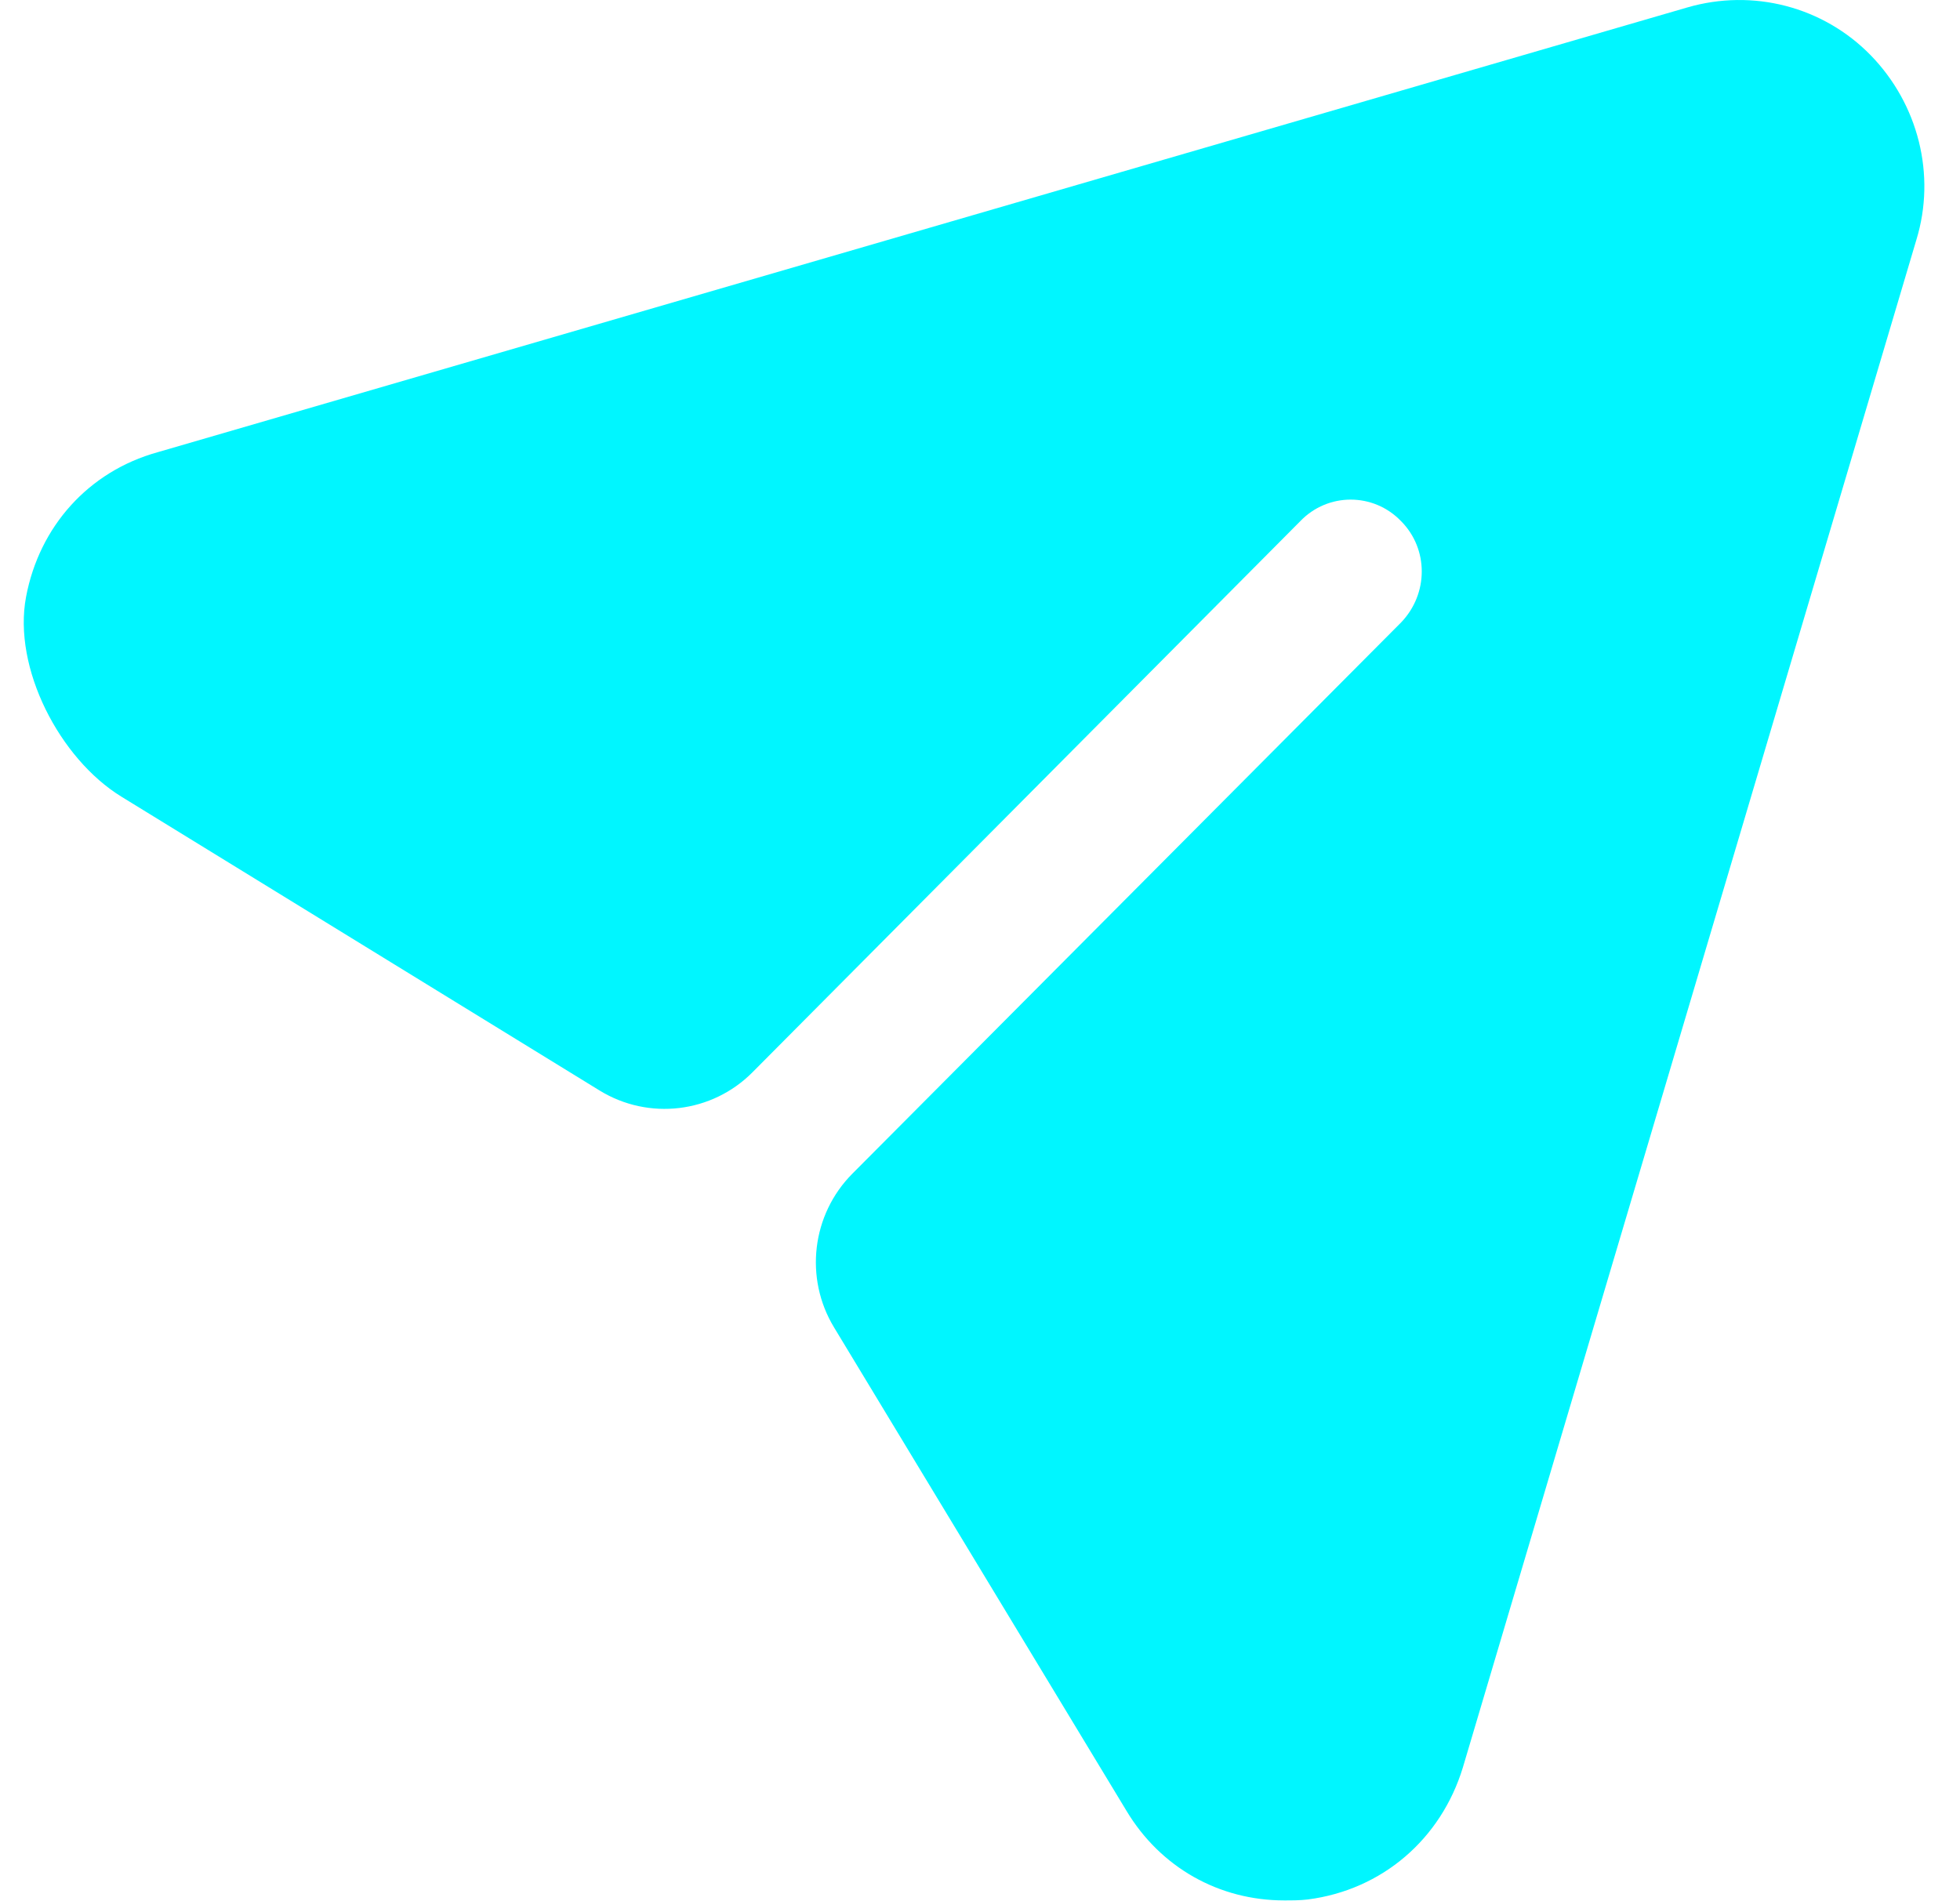
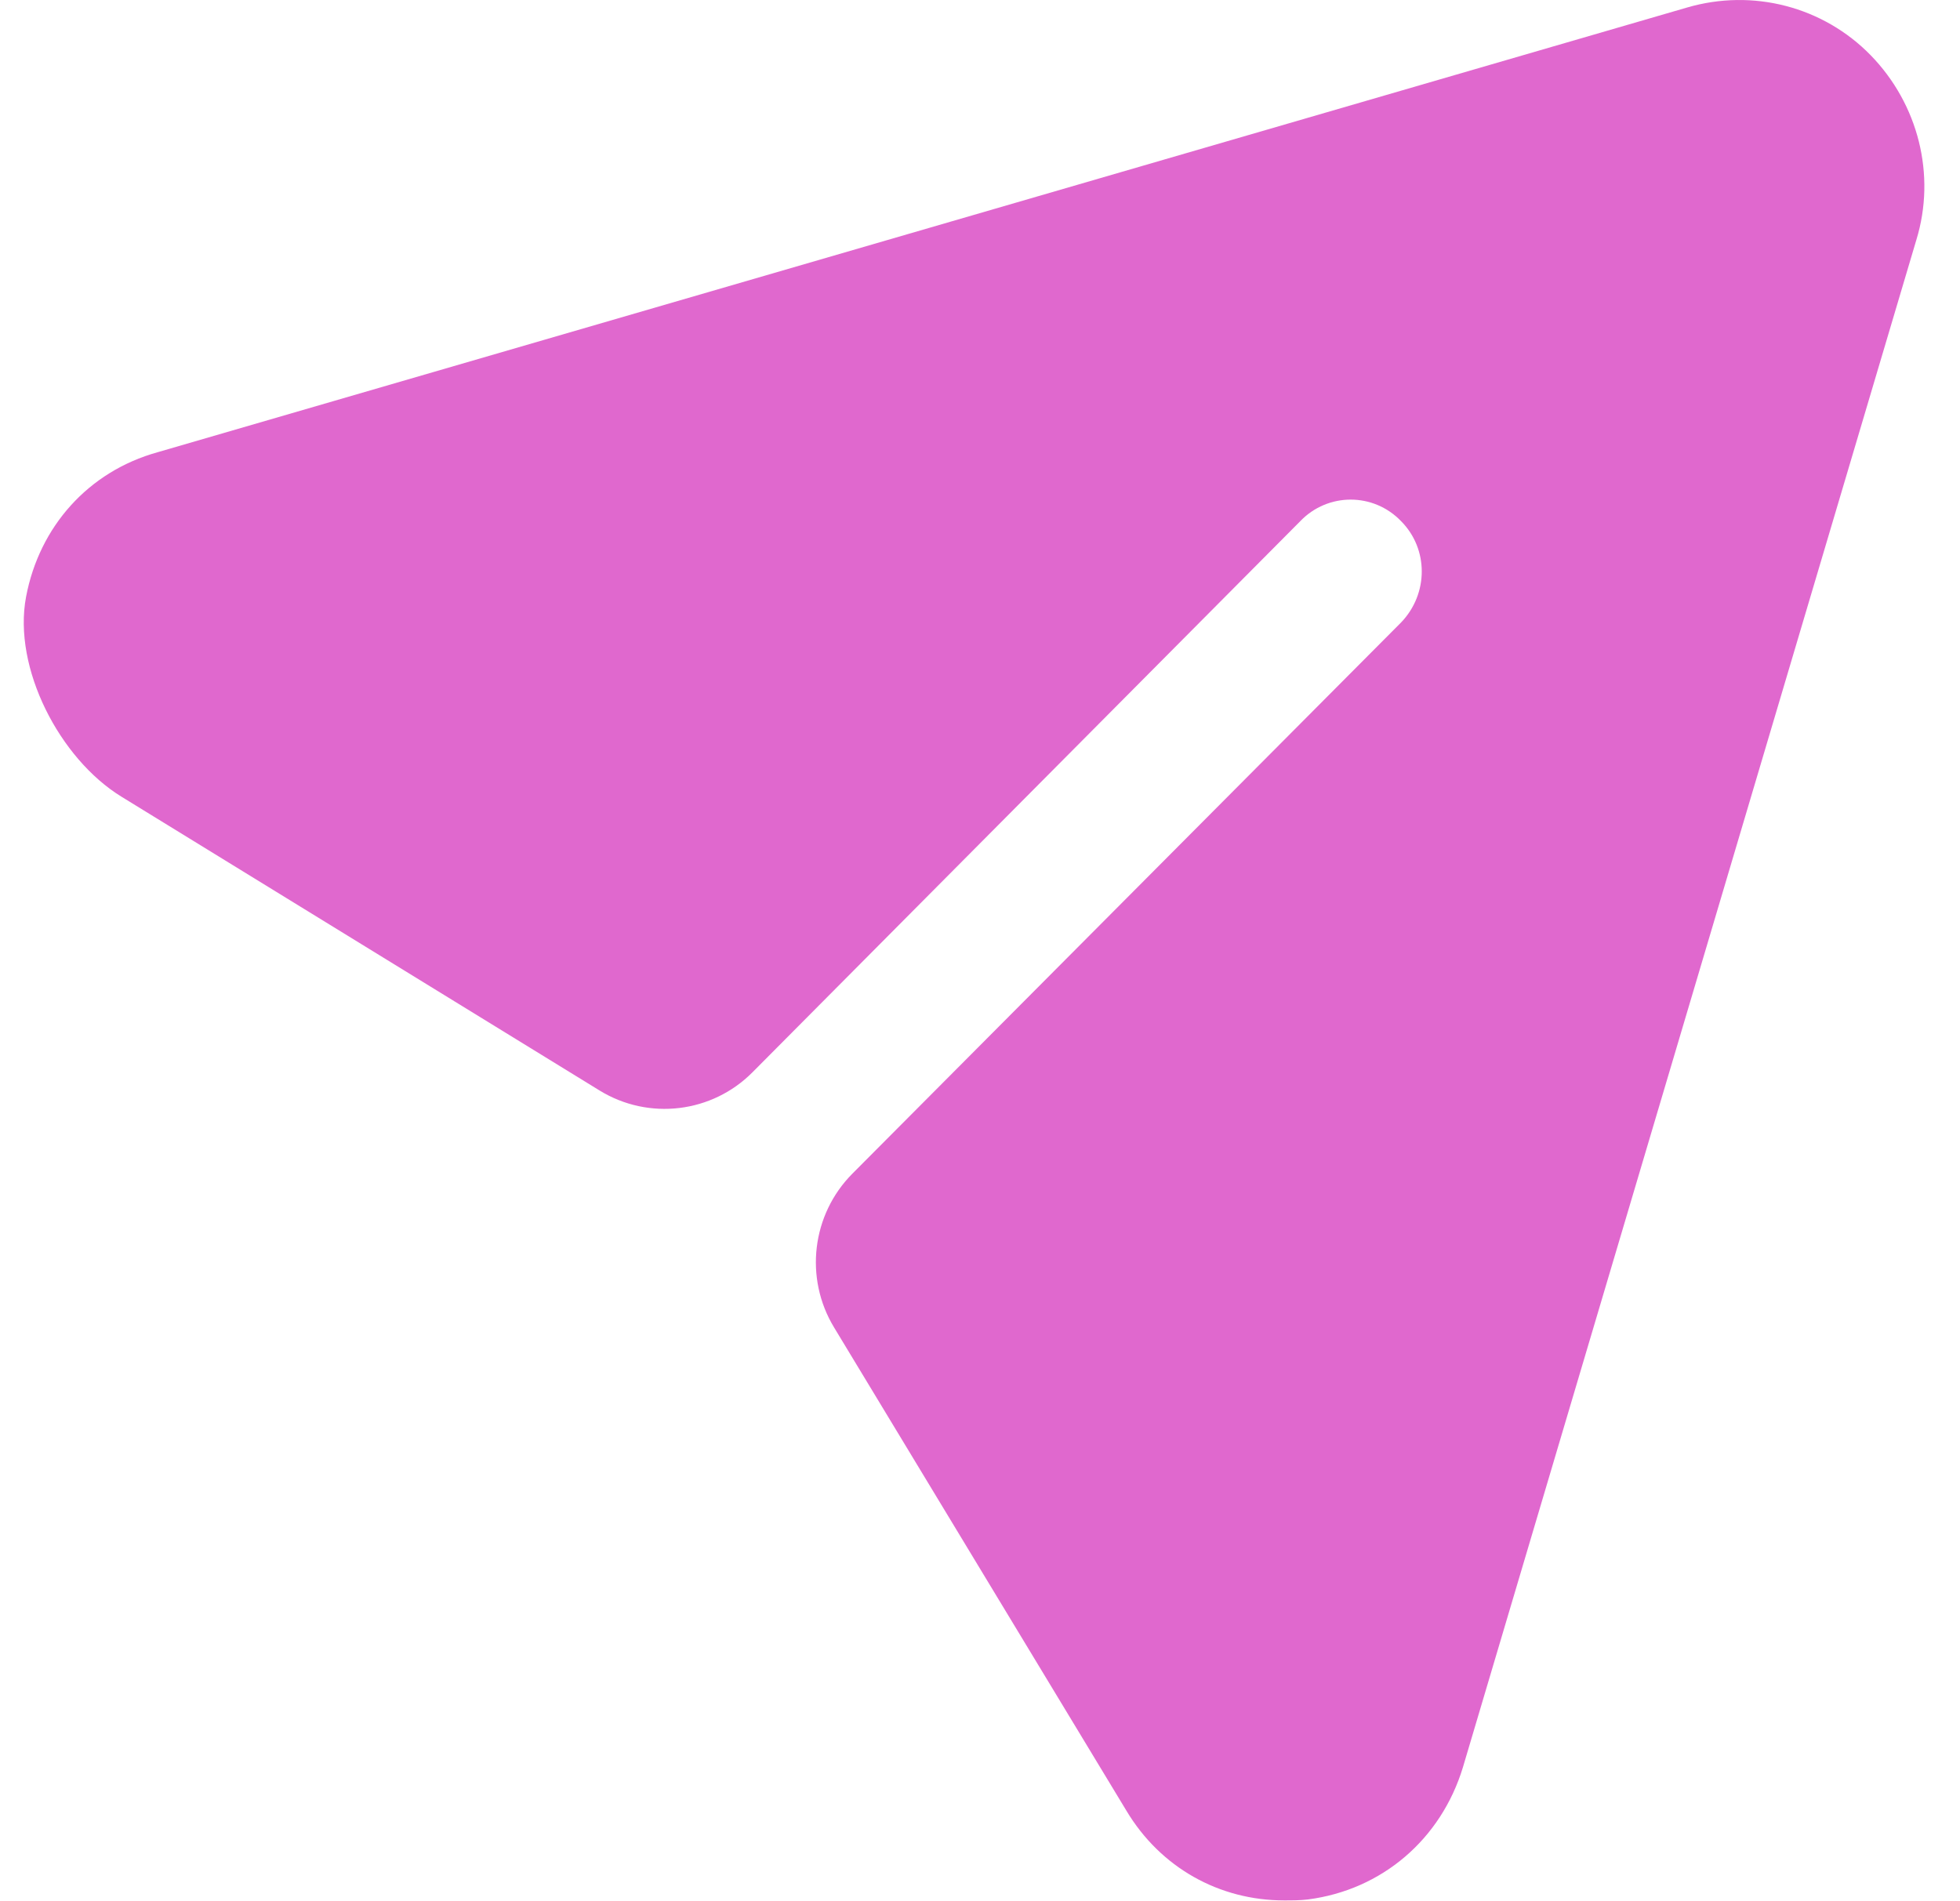
<svg xmlns="http://www.w3.org/2000/svg" width="33" height="32" viewBox="0 0 33 32" fill="none">
-   <path d="M31.497 0.931C30.696 0.11 29.512 -0.196 28.407 0.126L2.653 7.615C1.488 7.939 0.662 8.868 0.439 10.049C0.212 11.25 1.006 12.776 2.043 13.414L10.096 18.363C10.922 18.87 11.988 18.743 12.671 18.054L21.893 8.775C22.357 8.292 23.125 8.292 23.589 8.775C24.054 9.242 24.054 9.999 23.589 10.482L14.352 19.762C13.667 20.45 13.539 21.521 14.043 22.352L18.963 30.486C19.54 31.452 20.532 32 21.621 32C21.749 32 21.893 32 22.021 31.984C23.269 31.823 24.262 30.969 24.63 29.761L32.265 4.04C32.601 2.944 32.297 1.753 31.497 0.931" fill="#00F6FF" />
+   <path d="M31.497 0.931C30.696 0.11 29.512 -0.196 28.407 0.126L2.653 7.615C1.488 7.939 0.662 8.868 0.439 10.049C0.212 11.25 1.006 12.776 2.043 13.414L10.096 18.363C10.922 18.87 11.988 18.743 12.671 18.054L21.893 8.775C22.357 8.292 23.125 8.292 23.589 8.775C24.054 9.242 24.054 9.999 23.589 10.482L14.352 19.762C13.667 20.45 13.539 21.521 14.043 22.352L18.963 30.486C19.54 31.452 20.532 32 21.621 32C21.749 32 21.893 32 22.021 31.984C23.269 31.823 24.262 30.969 24.63 29.761L32.265 4.04C32.601 2.944 32.297 1.753 31.497 0.931" fill="#E068CE" />
</svg>
